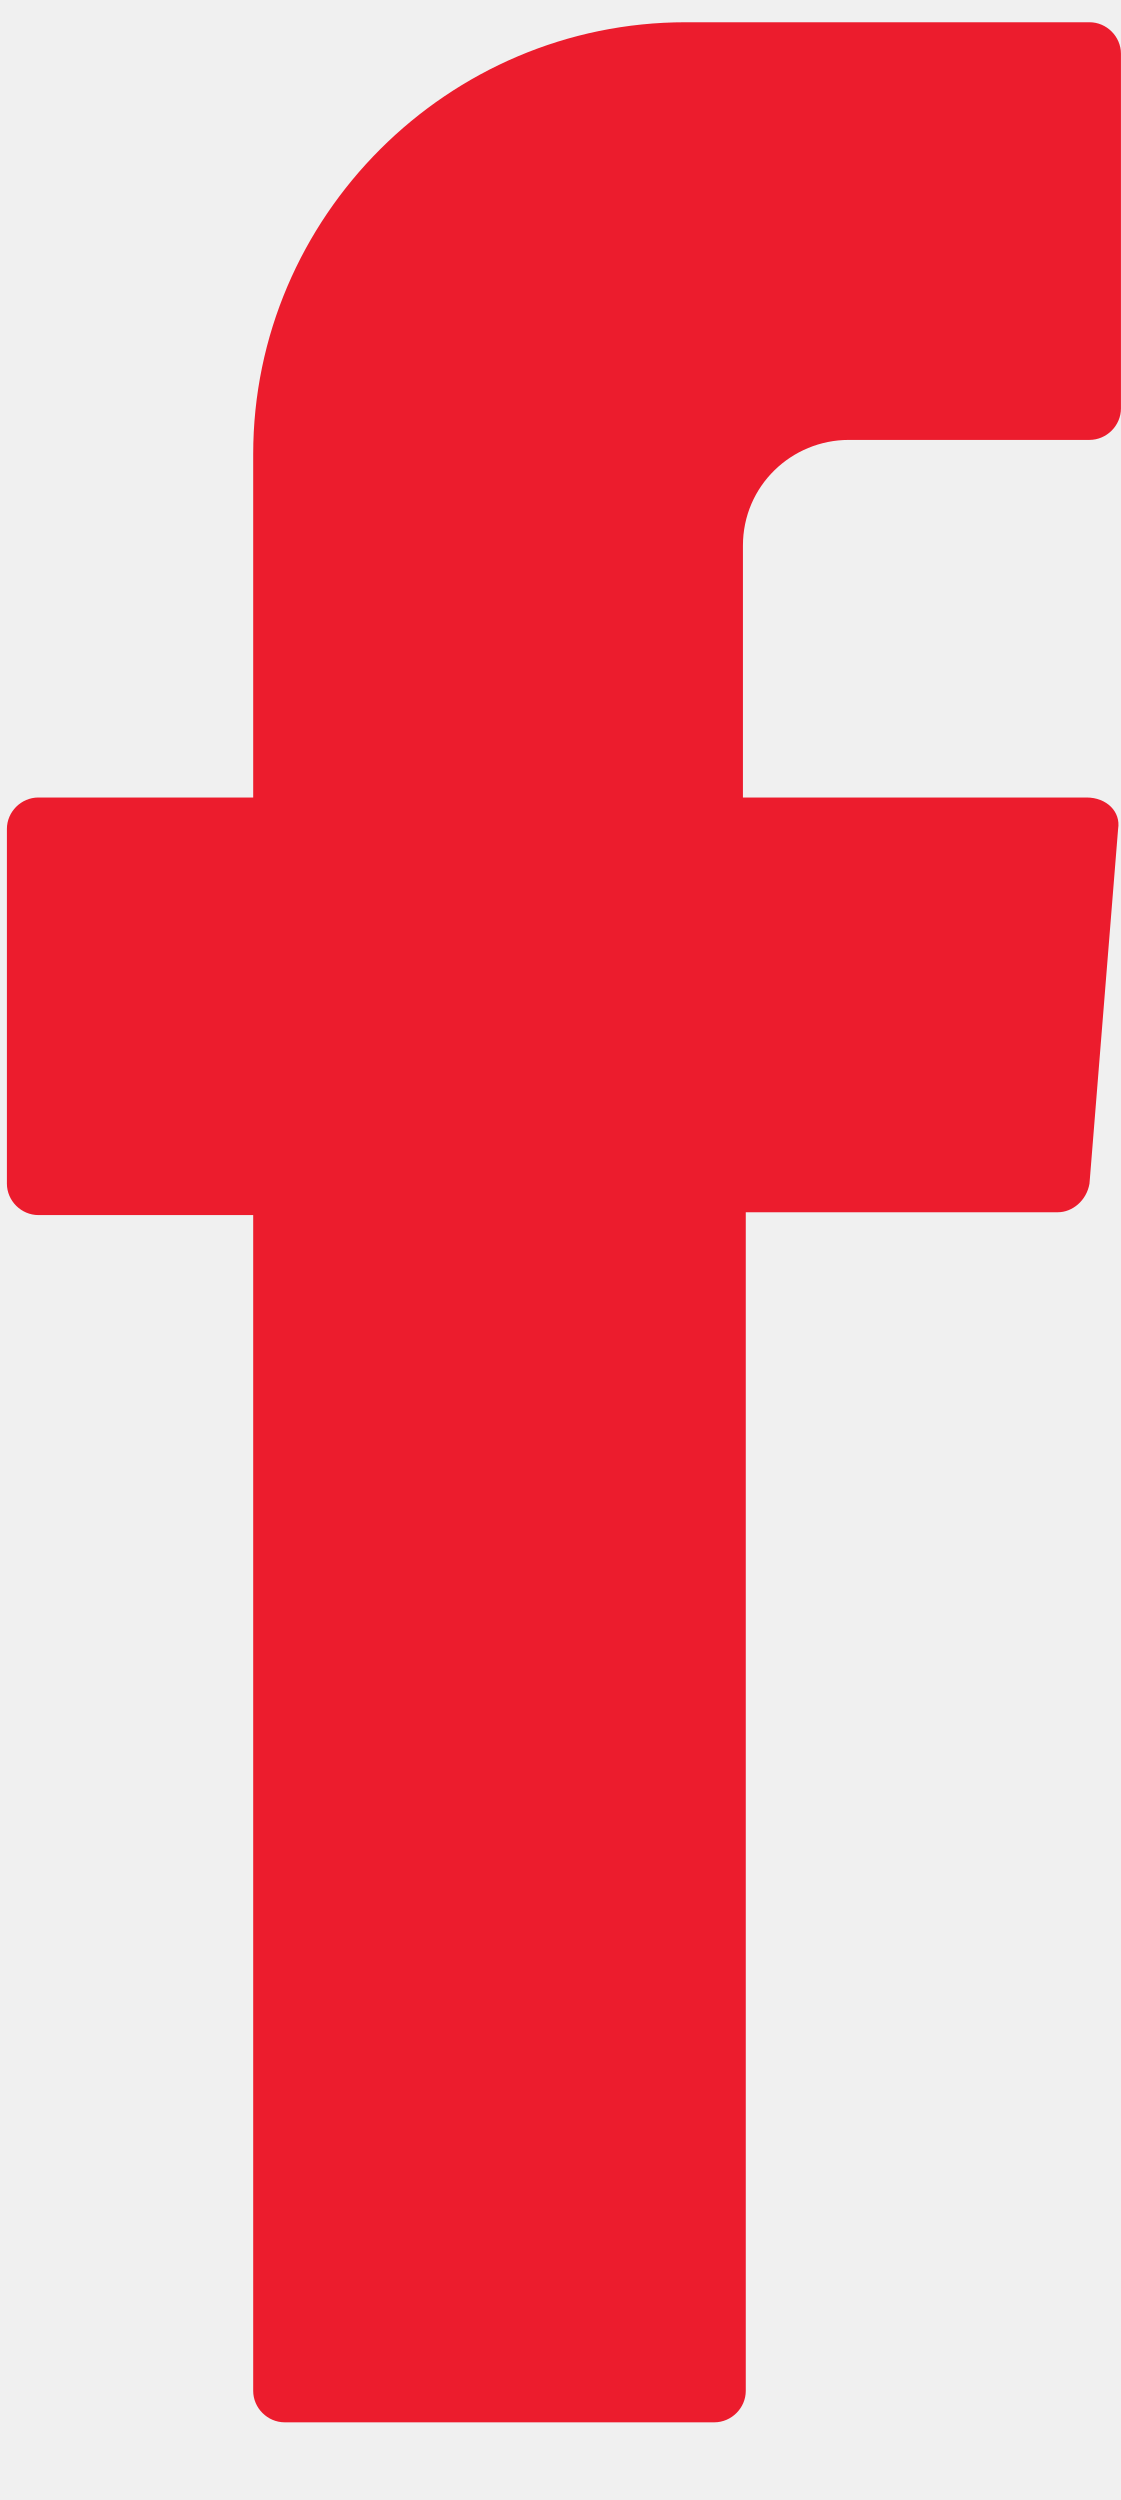
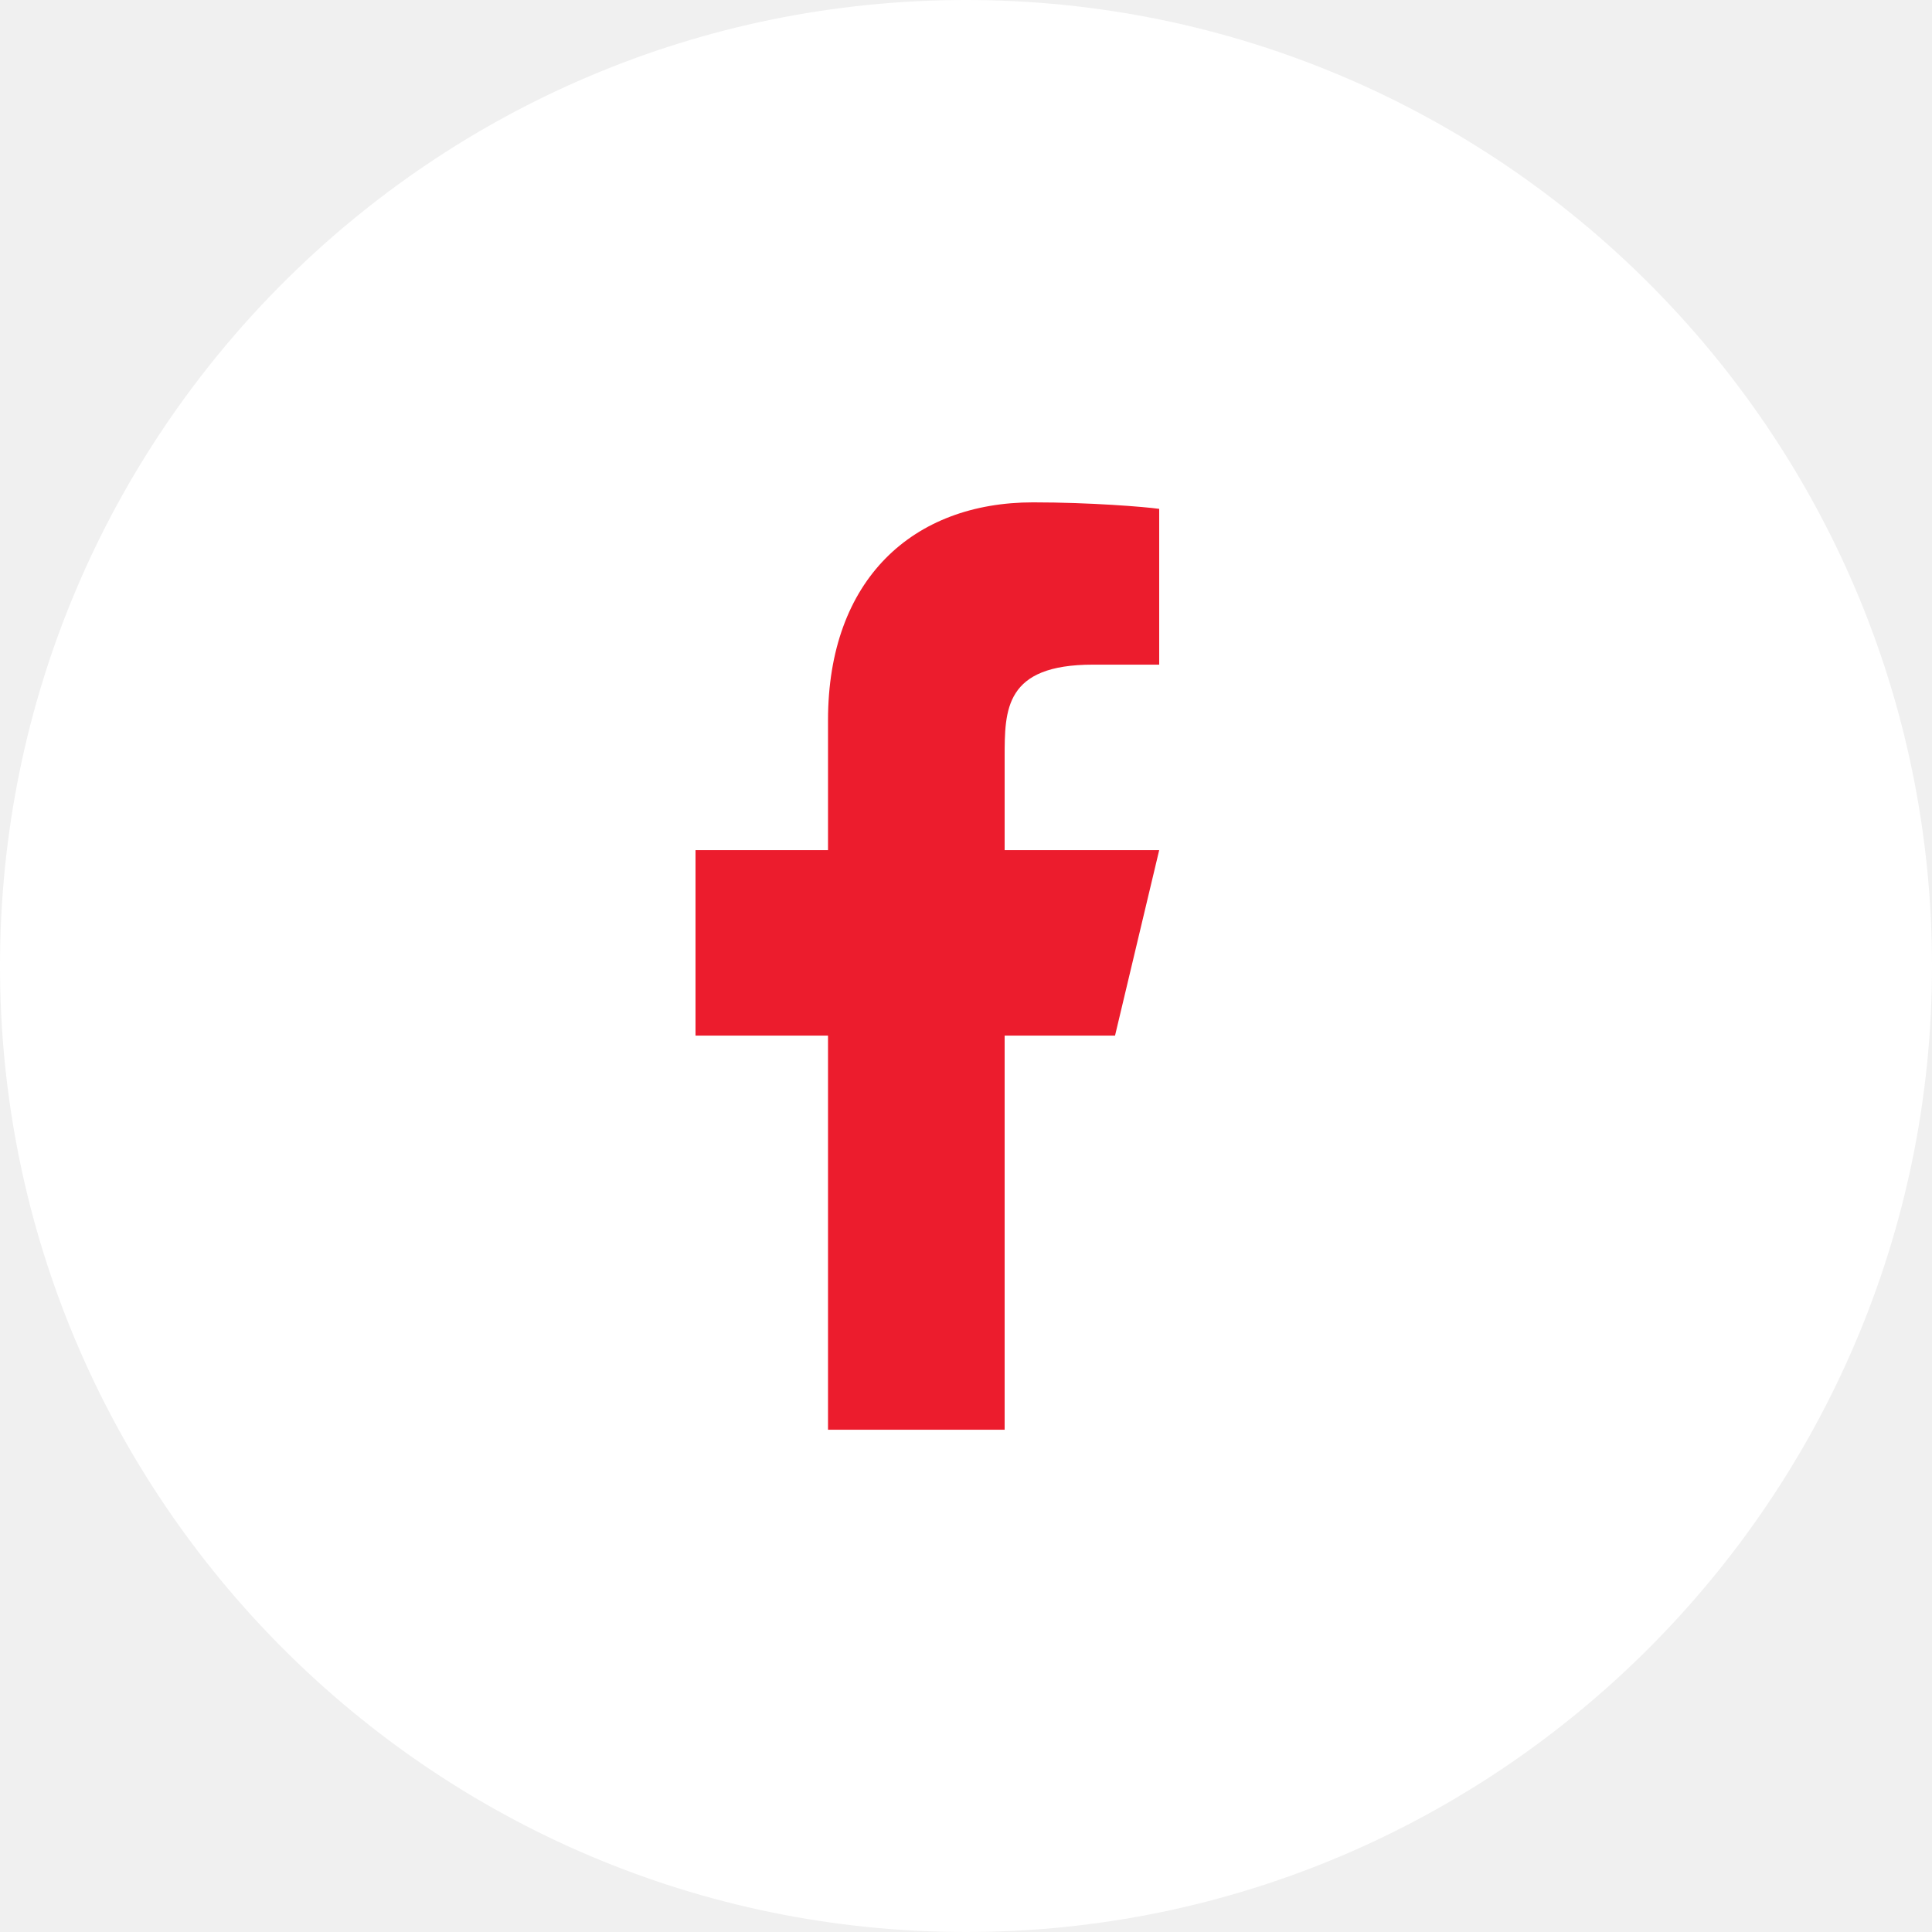
- <svg xmlns="http://www.w3.org/2000/svg" width="13" height="29" viewBox="0 0 13 29" fill="none">
-   <path fill-rule="evenodd" clip-rule="evenodd" d="M2.937 14.294V27.734C2.937 27.933 3.103 28.099 3.303 28.099H8.286C8.485 28.099 8.651 27.933 8.651 27.734V14.062H12.272C12.438 14.062 12.604 13.929 12.638 13.73L12.97 9.616C13.003 9.416 12.837 9.251 12.604 9.251H8.618V6.33C8.618 5.634 9.183 5.103 9.847 5.103H12.638C12.837 5.103 13.003 4.937 13.003 4.738V0.623C13.003 0.424 12.837 0.258 12.638 0.258H7.954C5.196 0.258 2.937 2.514 2.937 5.269V9.251H0.446C0.246 9.251 0.08 9.416 0.08 9.616V13.73C0.08 13.929 0.246 14.095 0.446 14.095H2.937V14.294Z" fill="#EC1C2D" />
+ <svg xmlns="http://www.w3.org/2000/svg" width="50" height="50" viewBox="0 0 50 50" fill="none">
+   <path d="M25 50C11.195 50 0 38.77 0 25C0 11.195 11.195 0 25 0C38.77 0 50 11.195 50 25C50 38.77 38.77 50 25 50Z" fill="white" />
+   <path d="M26 26.801H28.857L30 22.001H26V19.601C26 18.365 26 17.201 28.286 17.201H30V13.169C29.627 13.117 28.221 13.001 26.735 13.001C23.632 13.001 21.429 14.989 21.429 18.641V22.001H18V26.801H21.429V37.001H26V26.801Z" fill="#EC1C2D" />
</svg>
